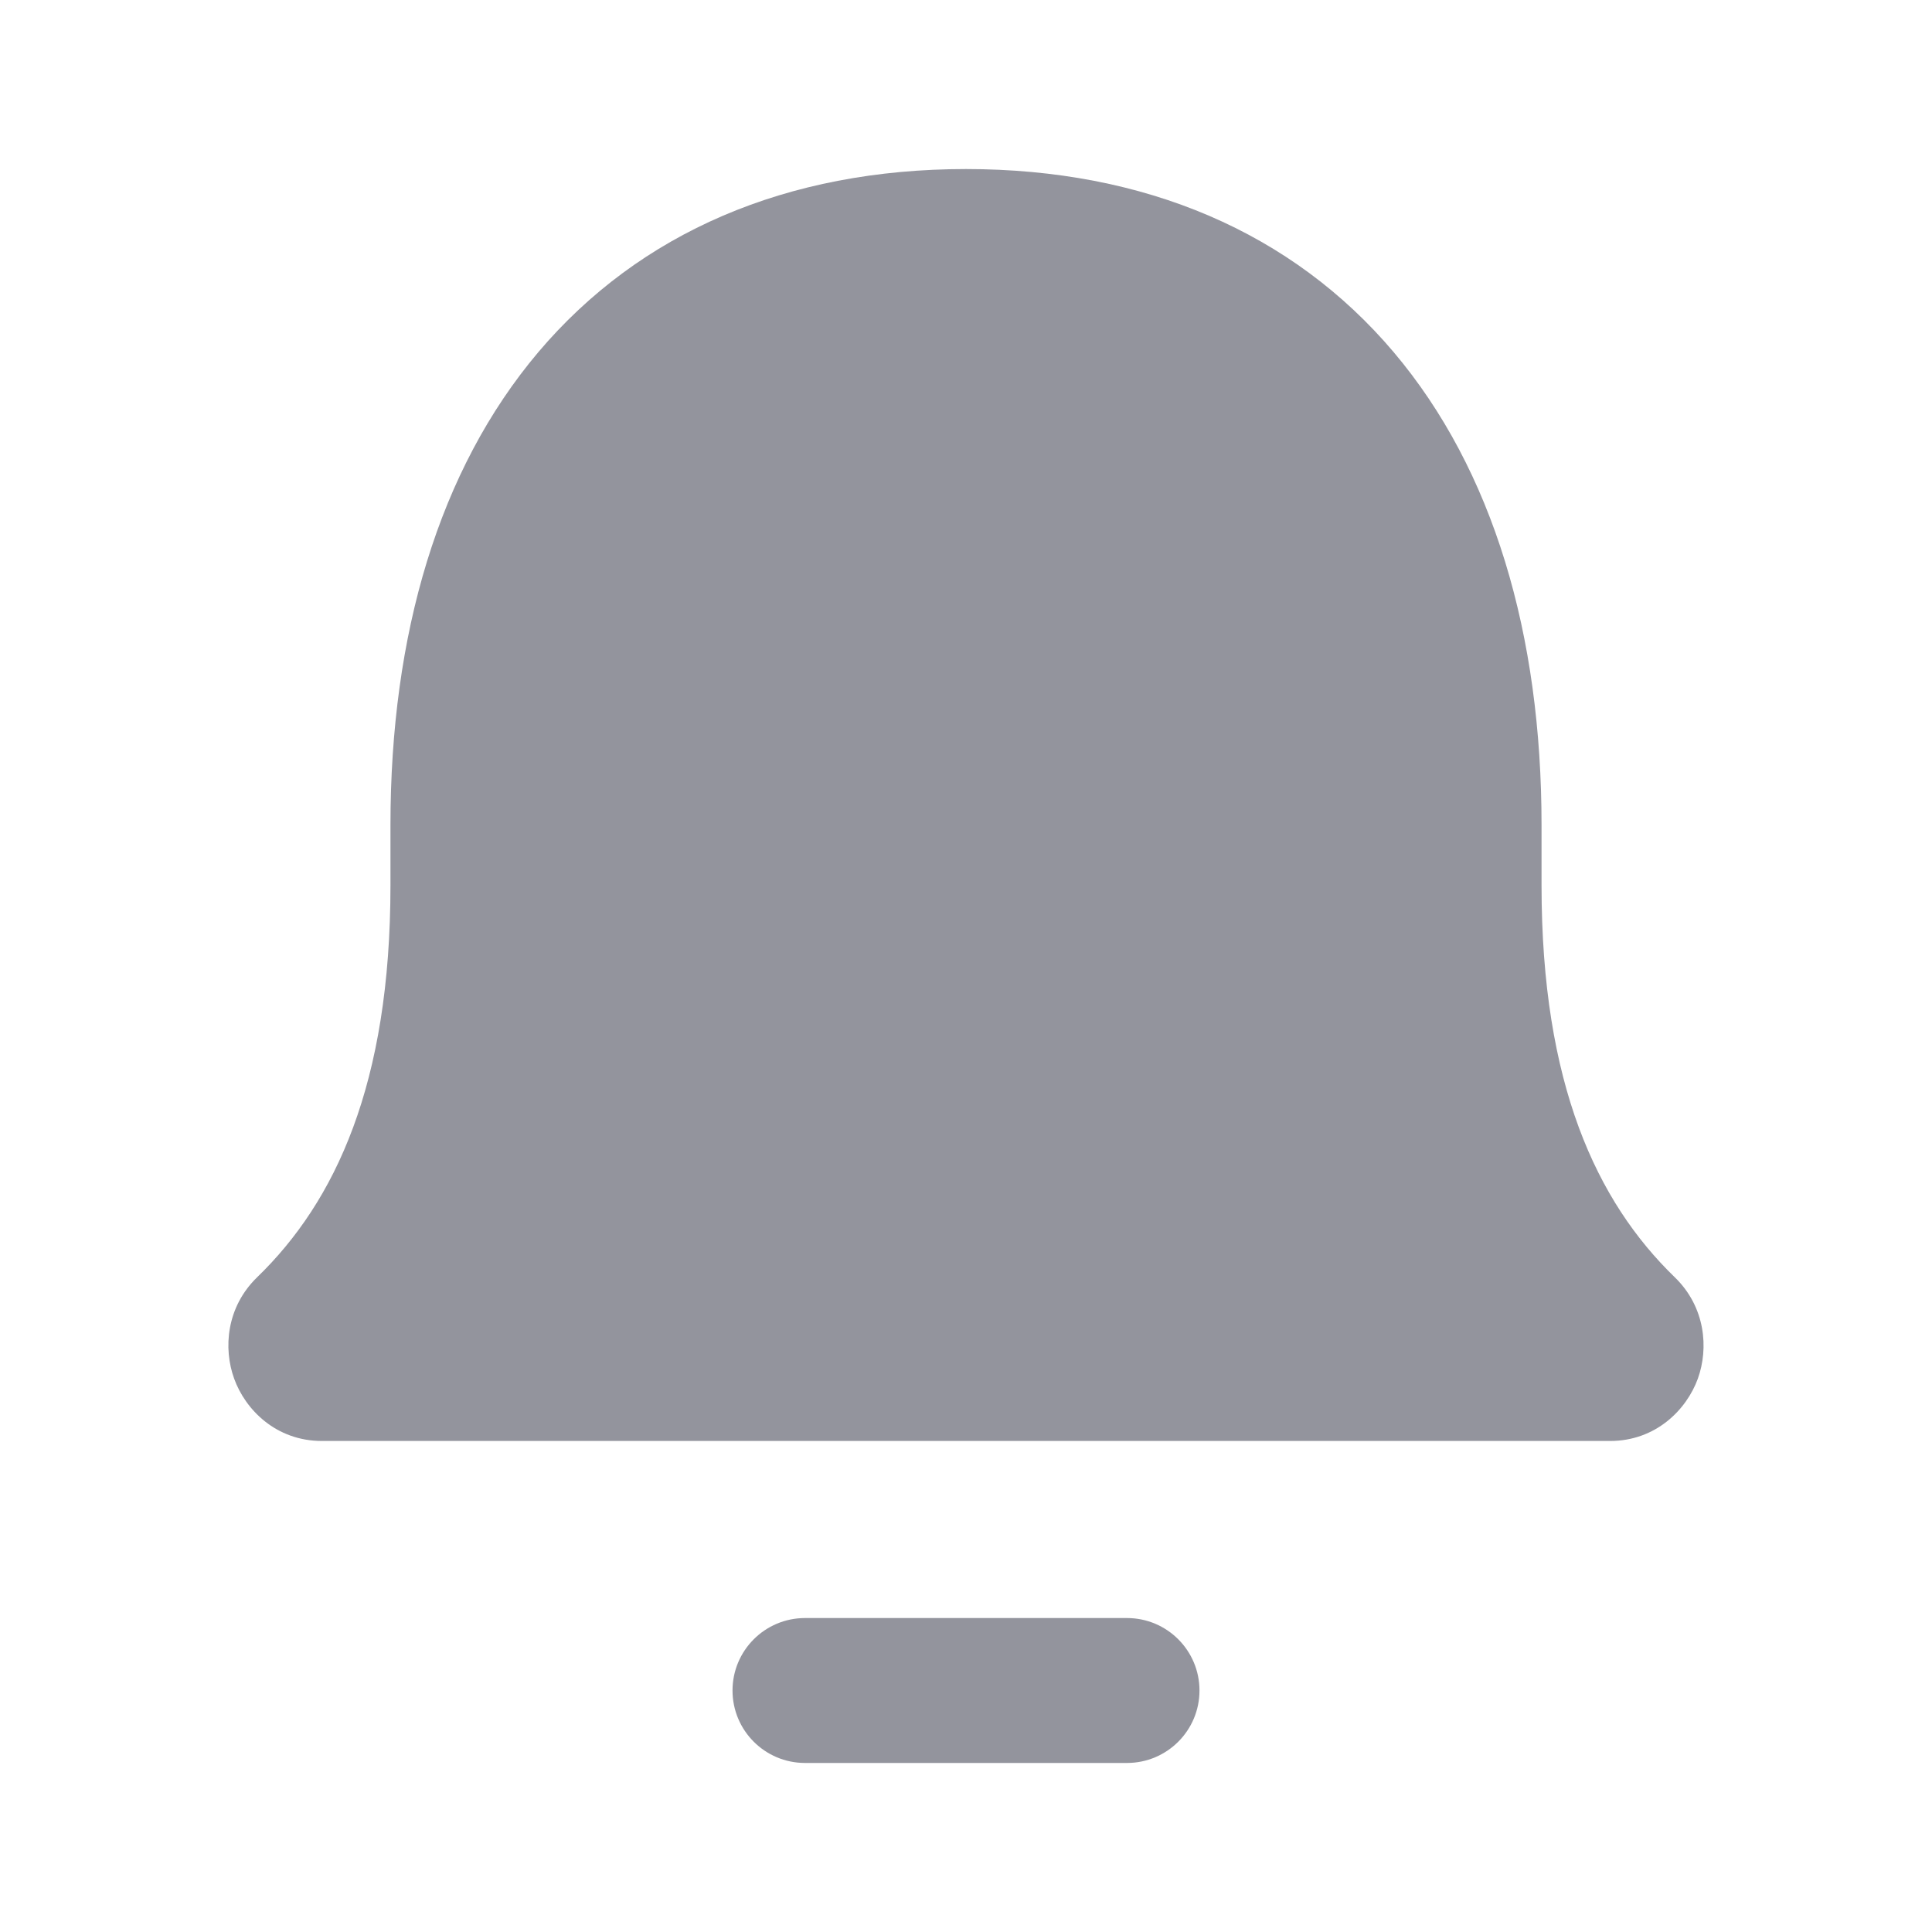
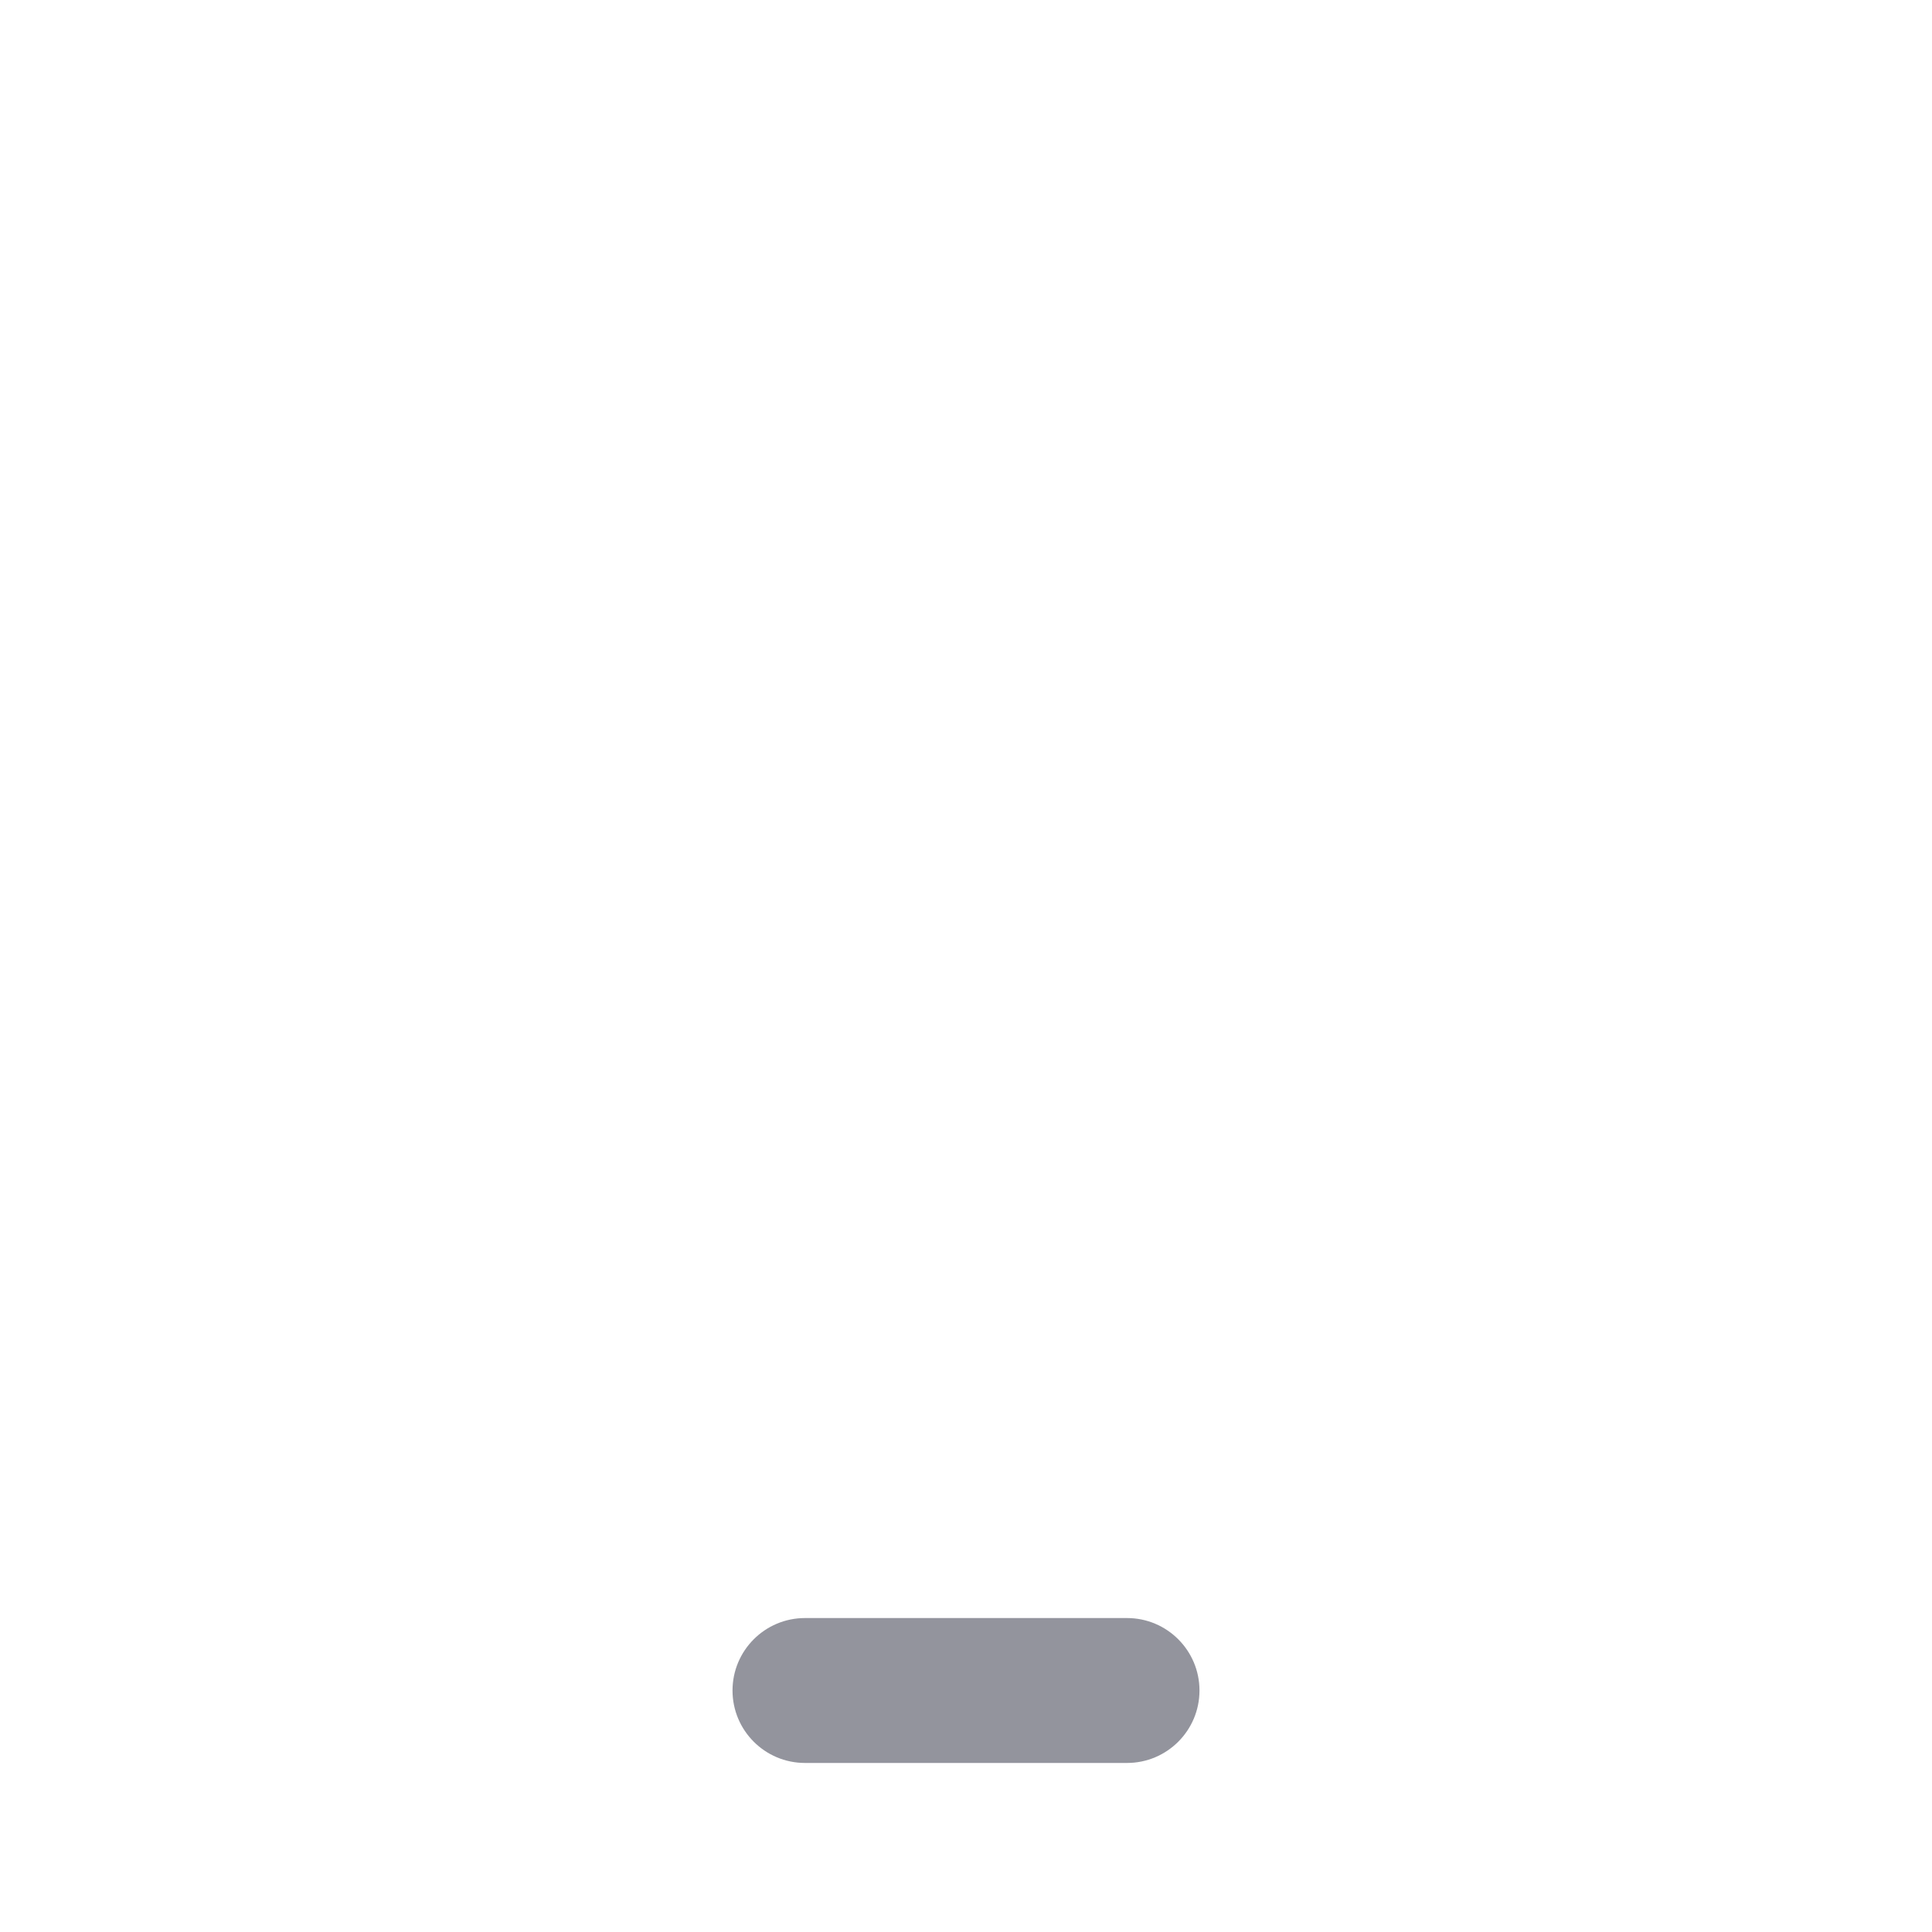
<svg xmlns="http://www.w3.org/2000/svg" width="20" height="20" viewBox="0 0 20 20" fill="none">
-   <path fill-rule="evenodd" clip-rule="evenodd" d="M10 1.75C8.145 1.75 6.621 2.407 5.573 3.645C4.54 4.867 4.042 6.569 4.042 8.542L4.042 9.167C4.042 11.221 3.472 12.438 2.661 13.223C2.343 13.532 2.31 13.958 2.424 14.272C2.539 14.591 2.856 14.917 3.333 14.917H16.667C17.143 14.917 17.46 14.591 17.576 14.272C17.689 13.958 17.656 13.532 17.338 13.223C16.527 12.438 15.958 11.221 15.958 9.167L15.958 8.542C15.958 6.569 15.46 4.867 14.427 3.645C13.379 2.407 11.854 1.75 10 1.75Z" fill="#93949D" />
+   <path fill-rule="evenodd" clip-rule="evenodd" d="M10 1.75C8.145 1.75 6.621 2.407 5.573 3.645C4.54 4.867 4.042 6.569 4.042 8.542L4.042 9.167C4.042 11.221 3.472 12.438 2.661 13.223C2.343 13.532 2.31 13.958 2.424 14.272C2.539 14.591 2.856 14.917 3.333 14.917H16.667C17.143 14.917 17.46 14.591 17.576 14.272C17.689 13.958 17.656 13.532 17.338 13.223C16.527 12.438 15.958 11.221 15.958 9.167L15.958 8.542C15.958 6.569 15.46 4.867 14.427 3.645C13.379 2.407 11.854 1.75 10 1.75Z" fill="current" />
  <path d="M8.333 16.75C7.919 16.75 7.583 17.086 7.583 17.5C7.583 17.914 7.919 18.25 8.333 18.25H11.667C12.081 18.25 12.417 17.914 12.417 17.5C12.417 17.086 12.081 16.75 11.667 16.75H8.333Z" fill="#93949D" />
</svg>
